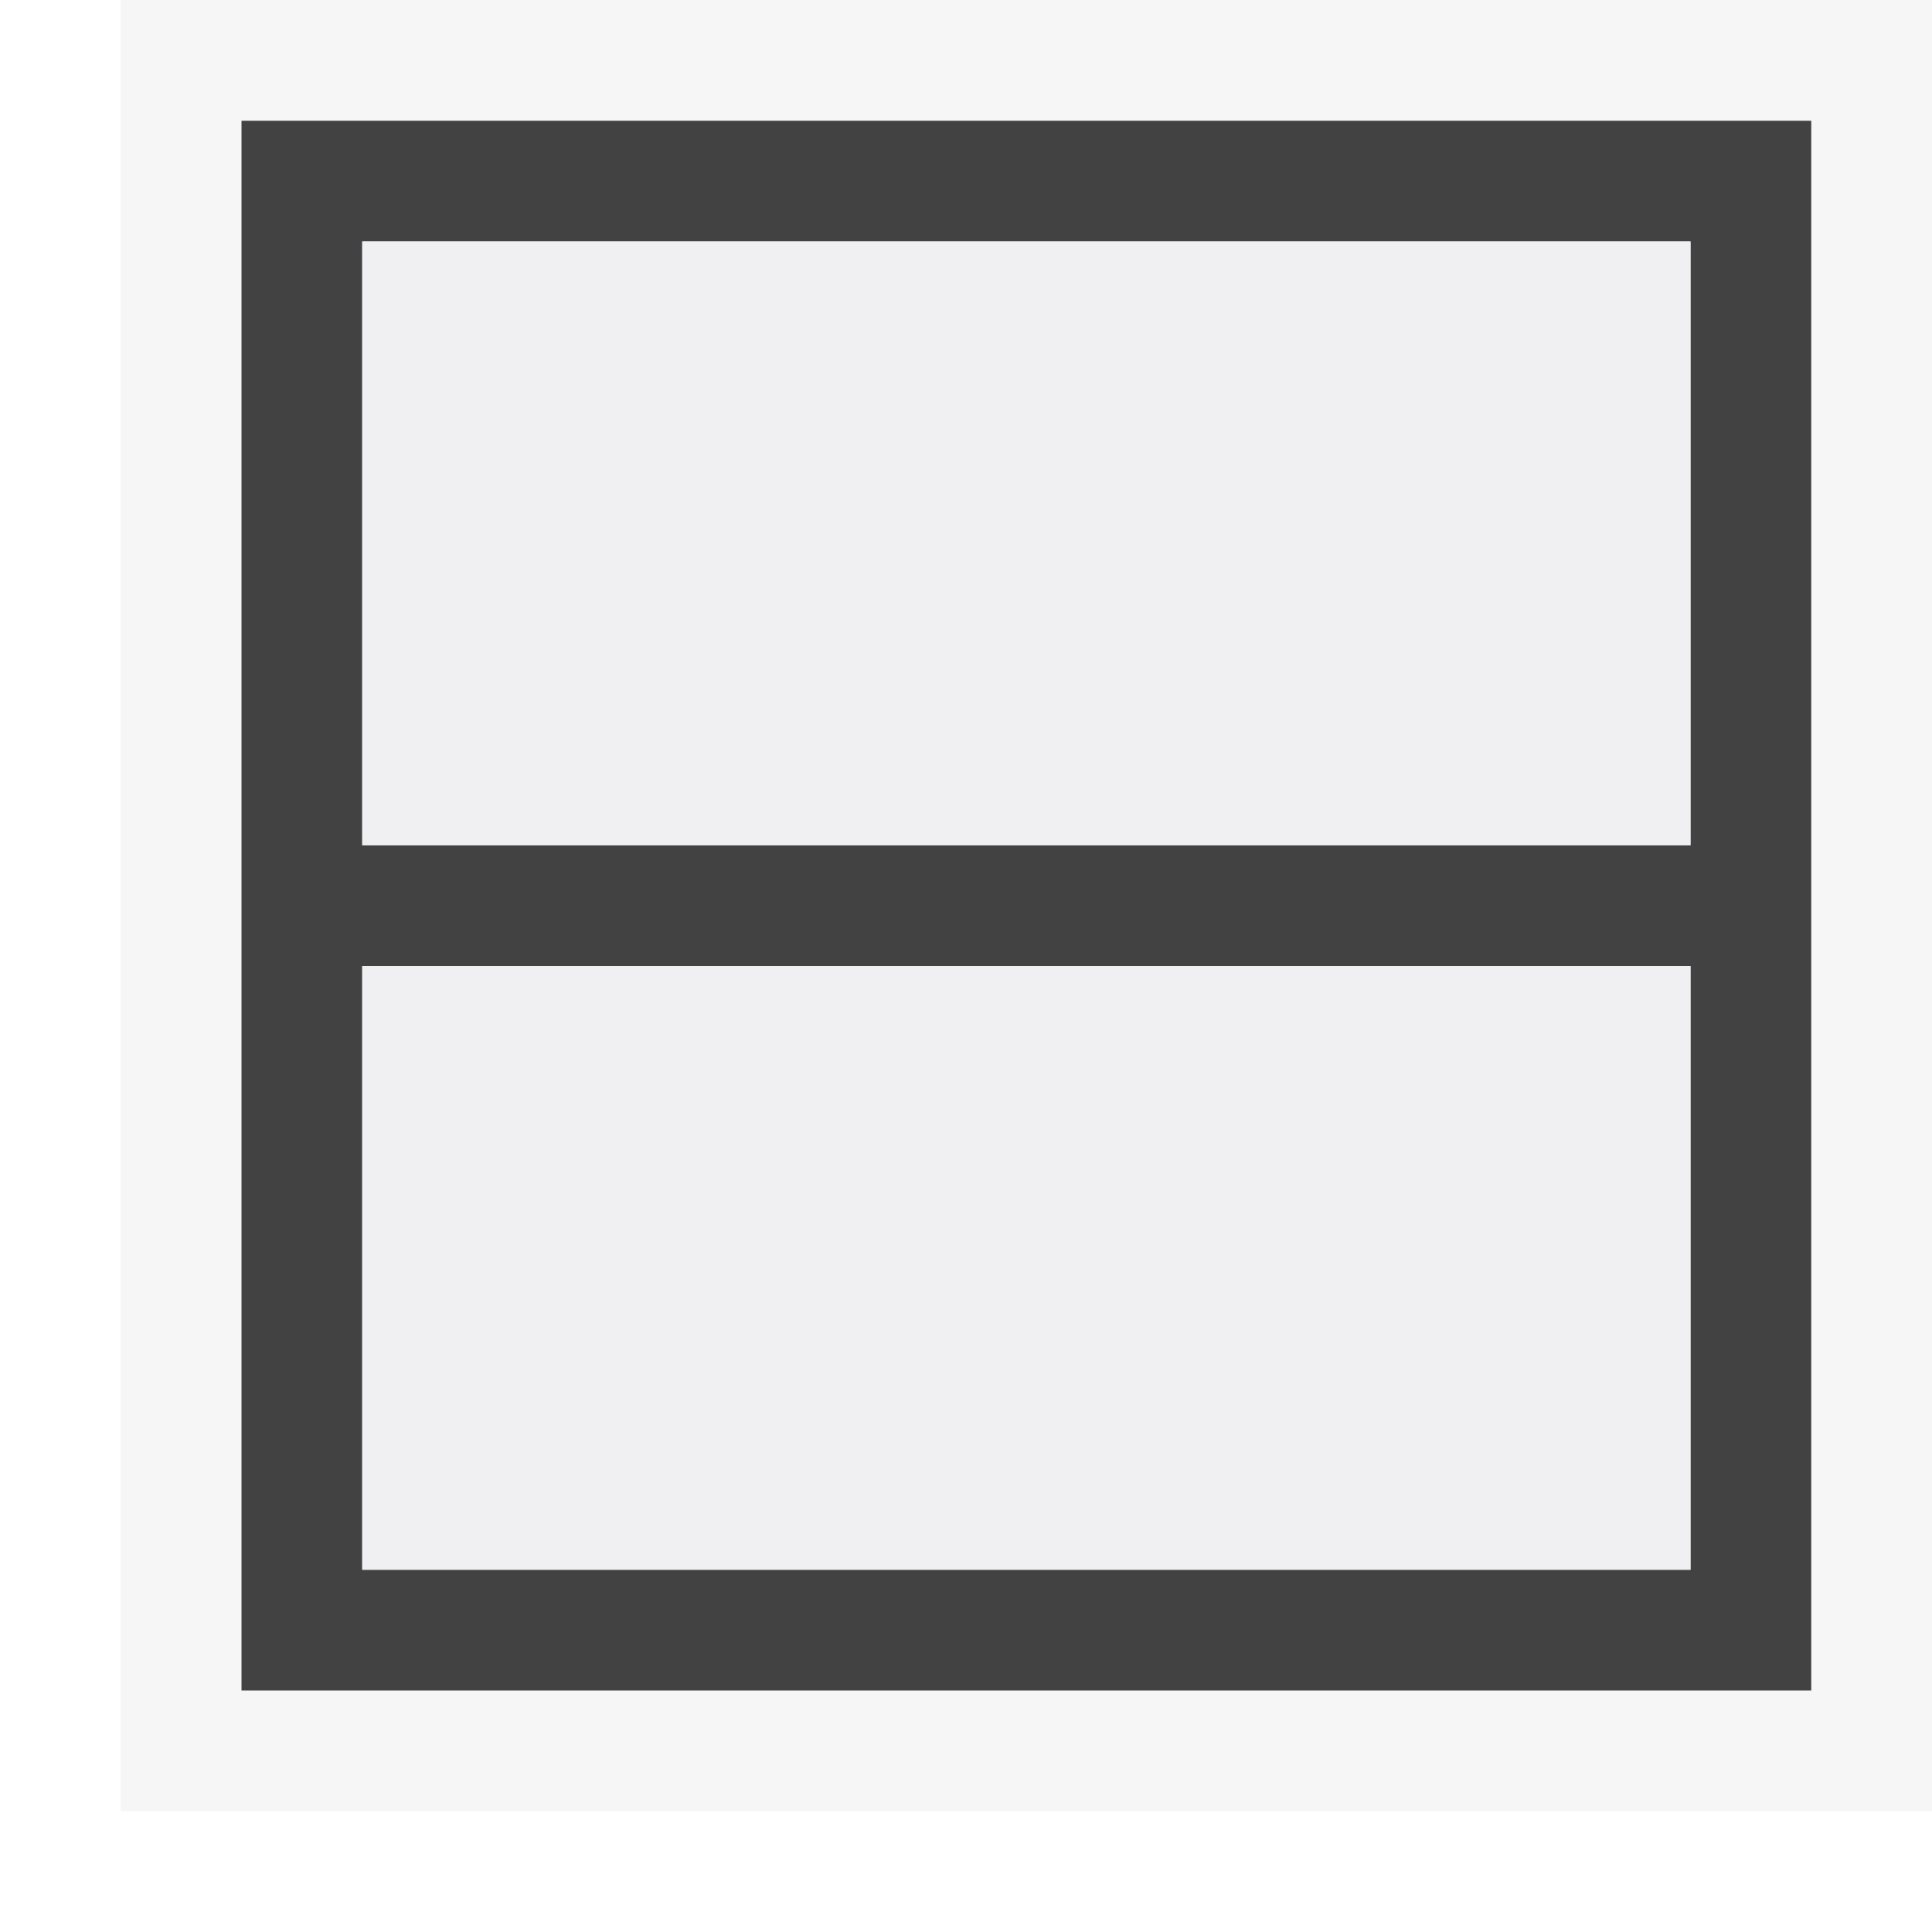
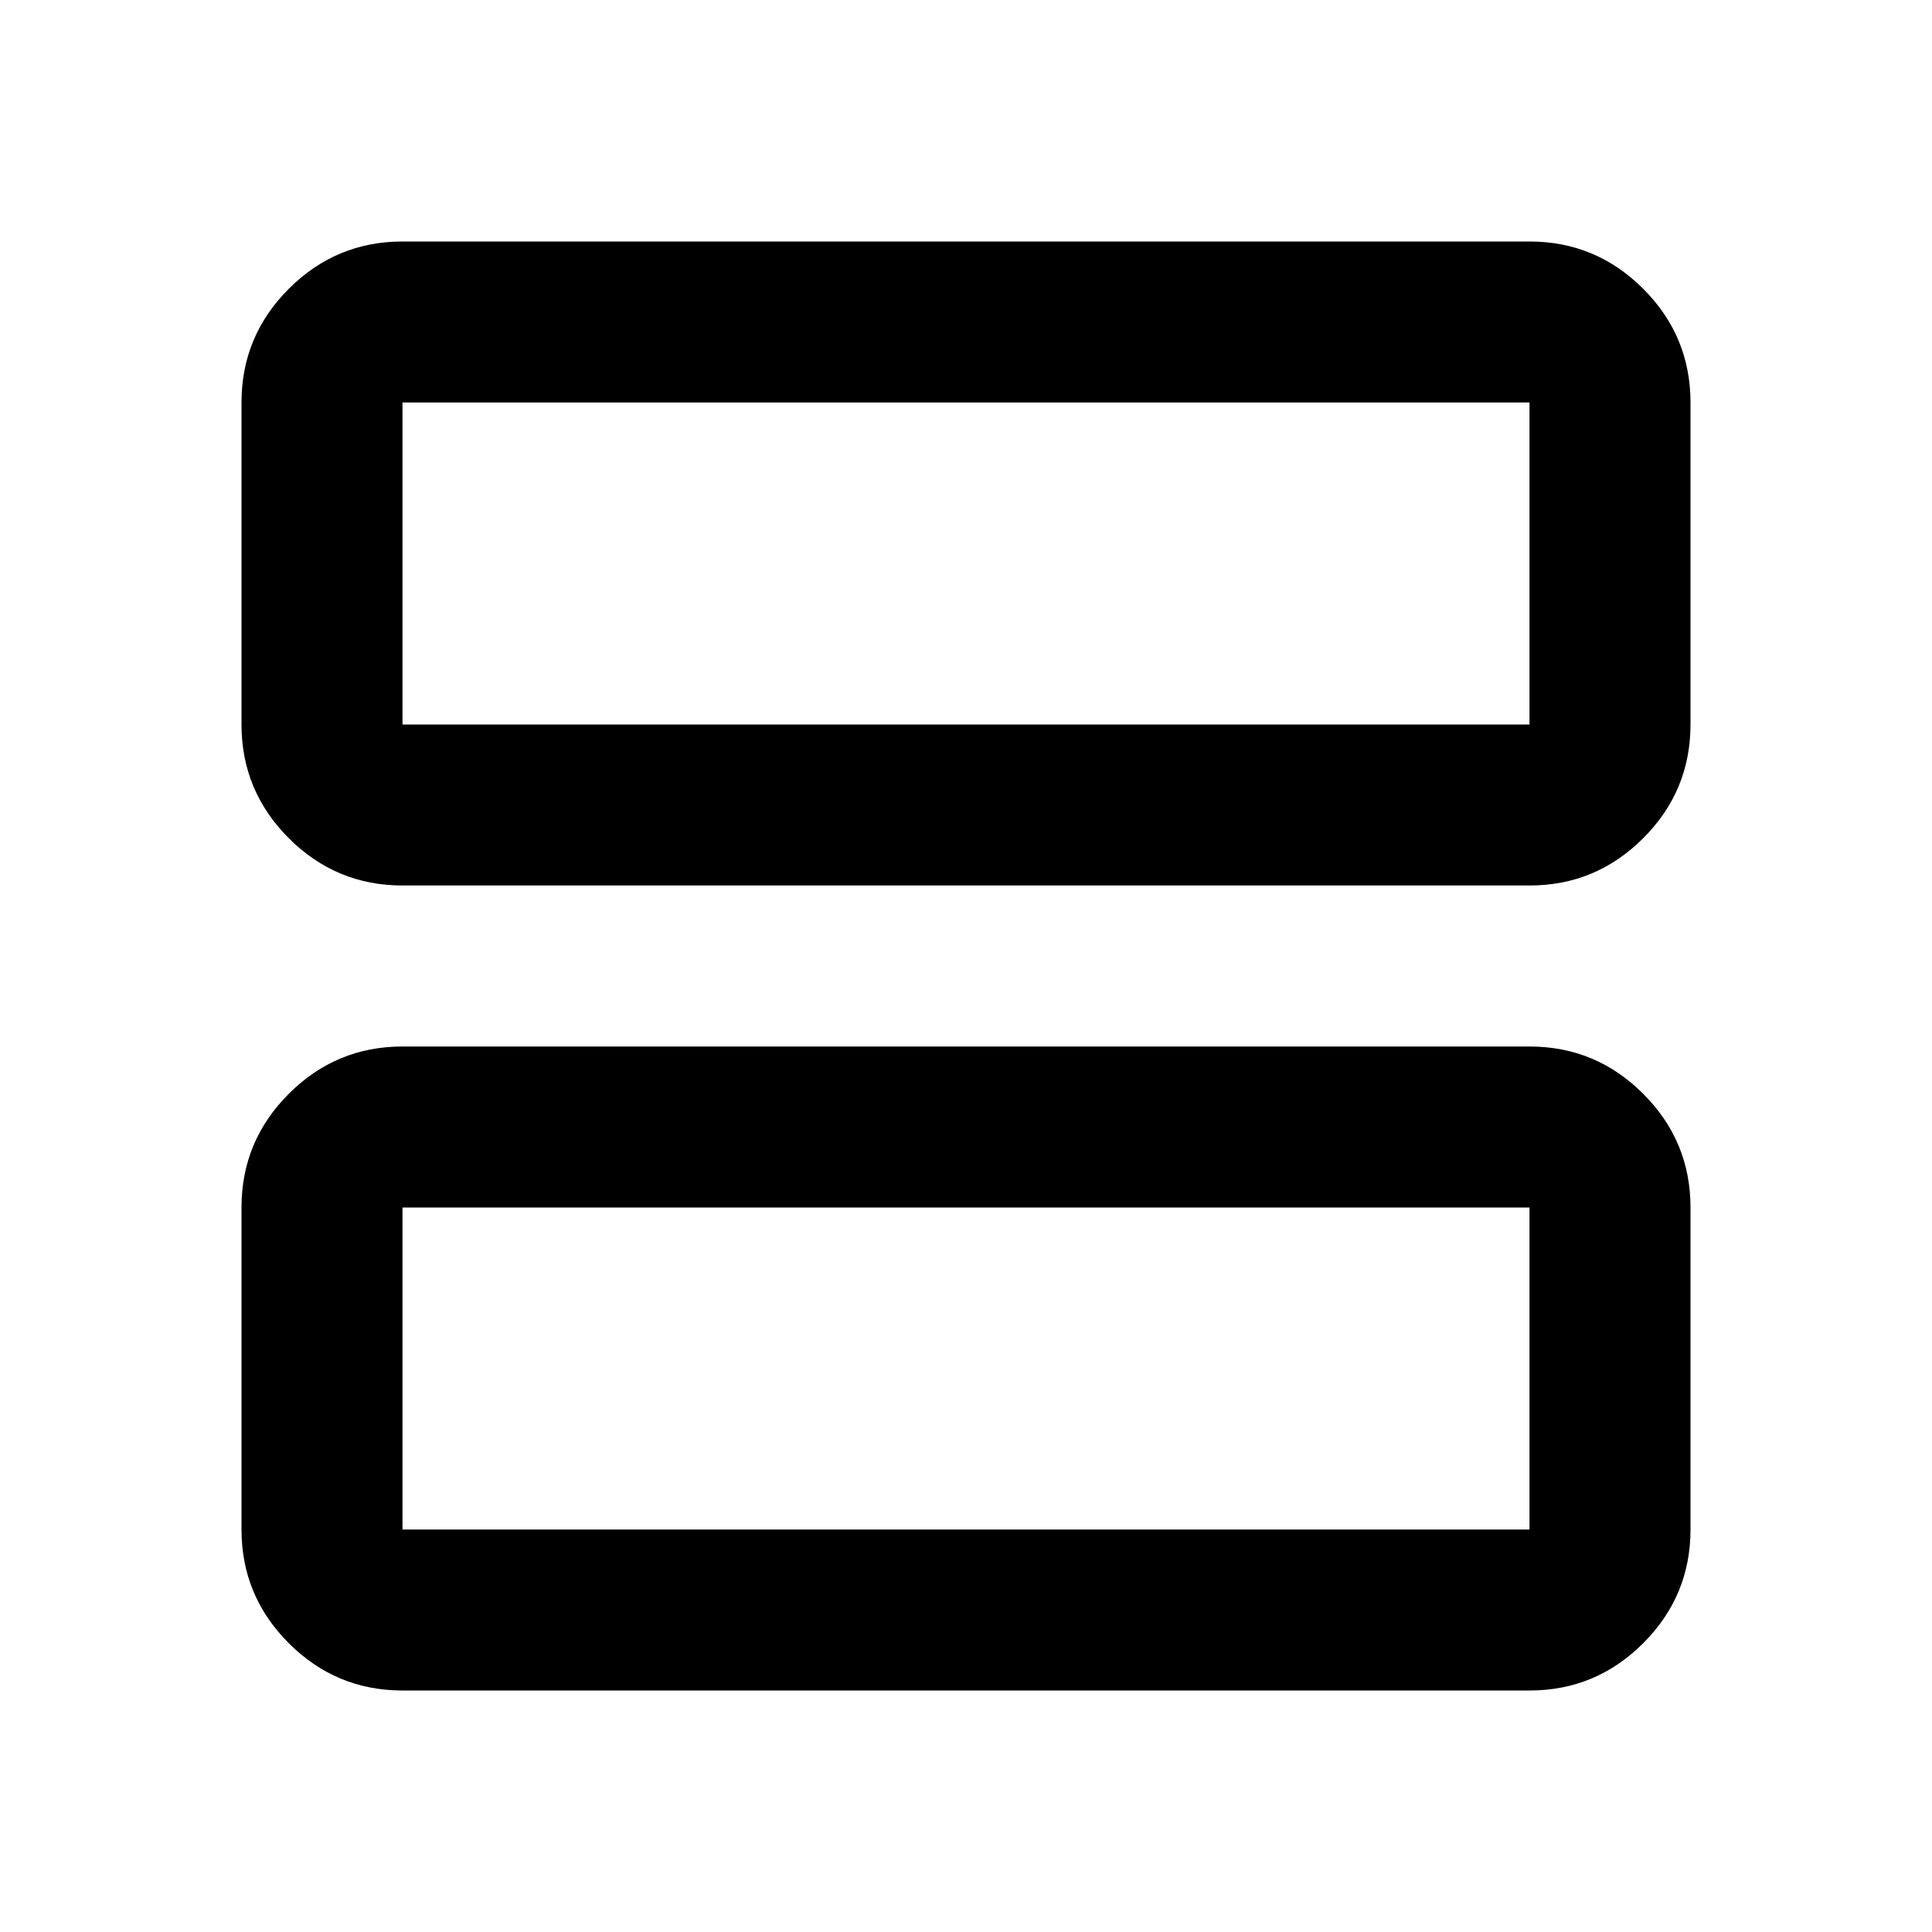
- <svg xmlns="http://www.w3.org/2000/svg" width="16" height="16">
-   <style type="text/css">.icon-canvas-transparent{opacity:0;fill:#F6F6F6;} .icon-vs-out{fill:#F6F6F6;} .icon-vs-bg{fill:#424242;} .icon-vs-fg{fill:#F0EFF1;}</style>
-   <path class="icon-canvas-transparent" d="M16 16h-16v-16h16v16z" id="canvas" />
-   <path class="icon-vs-out" d="M1 15v-15h15v15h-15z" id="outline" />
-   <path class="icon-vs-bg" d="M2 1v13h13v-13h-13zm12 12h-11v-5h11v5zm0-6h-11v-5h11v5z" id="iconBg" />
-   <path class="icon-vs-fg" d="M14 7h-11v-5h11v5zm0 1h-11v5h11v-5z" id="iconFg" />
+ <svg xmlns="http://www.w3.org/2000/svg" height="24" viewBox="0 -960 960 960" width="24">
+   <path d="M200-520q-33 0-56.5-23.5T120-600v-160q0-33 23.5-56.5T200-840h560q33 0 56.5 23.5T840-760v160q0 33-23.5 56.5T760-520H200Zm0-80h560v-160H200v160Zm0 480q-33 0-56.5-23.5T120-200v-160q0-33 23.5-56.5T200-440h560q33 0 56.5 23.5T840-360v160q0 33-23.5 56.5T760-120H200Zm0-80h560v-160H200v160Zm0-560v160-160Zm0 400v160-160Z" />
</svg>
